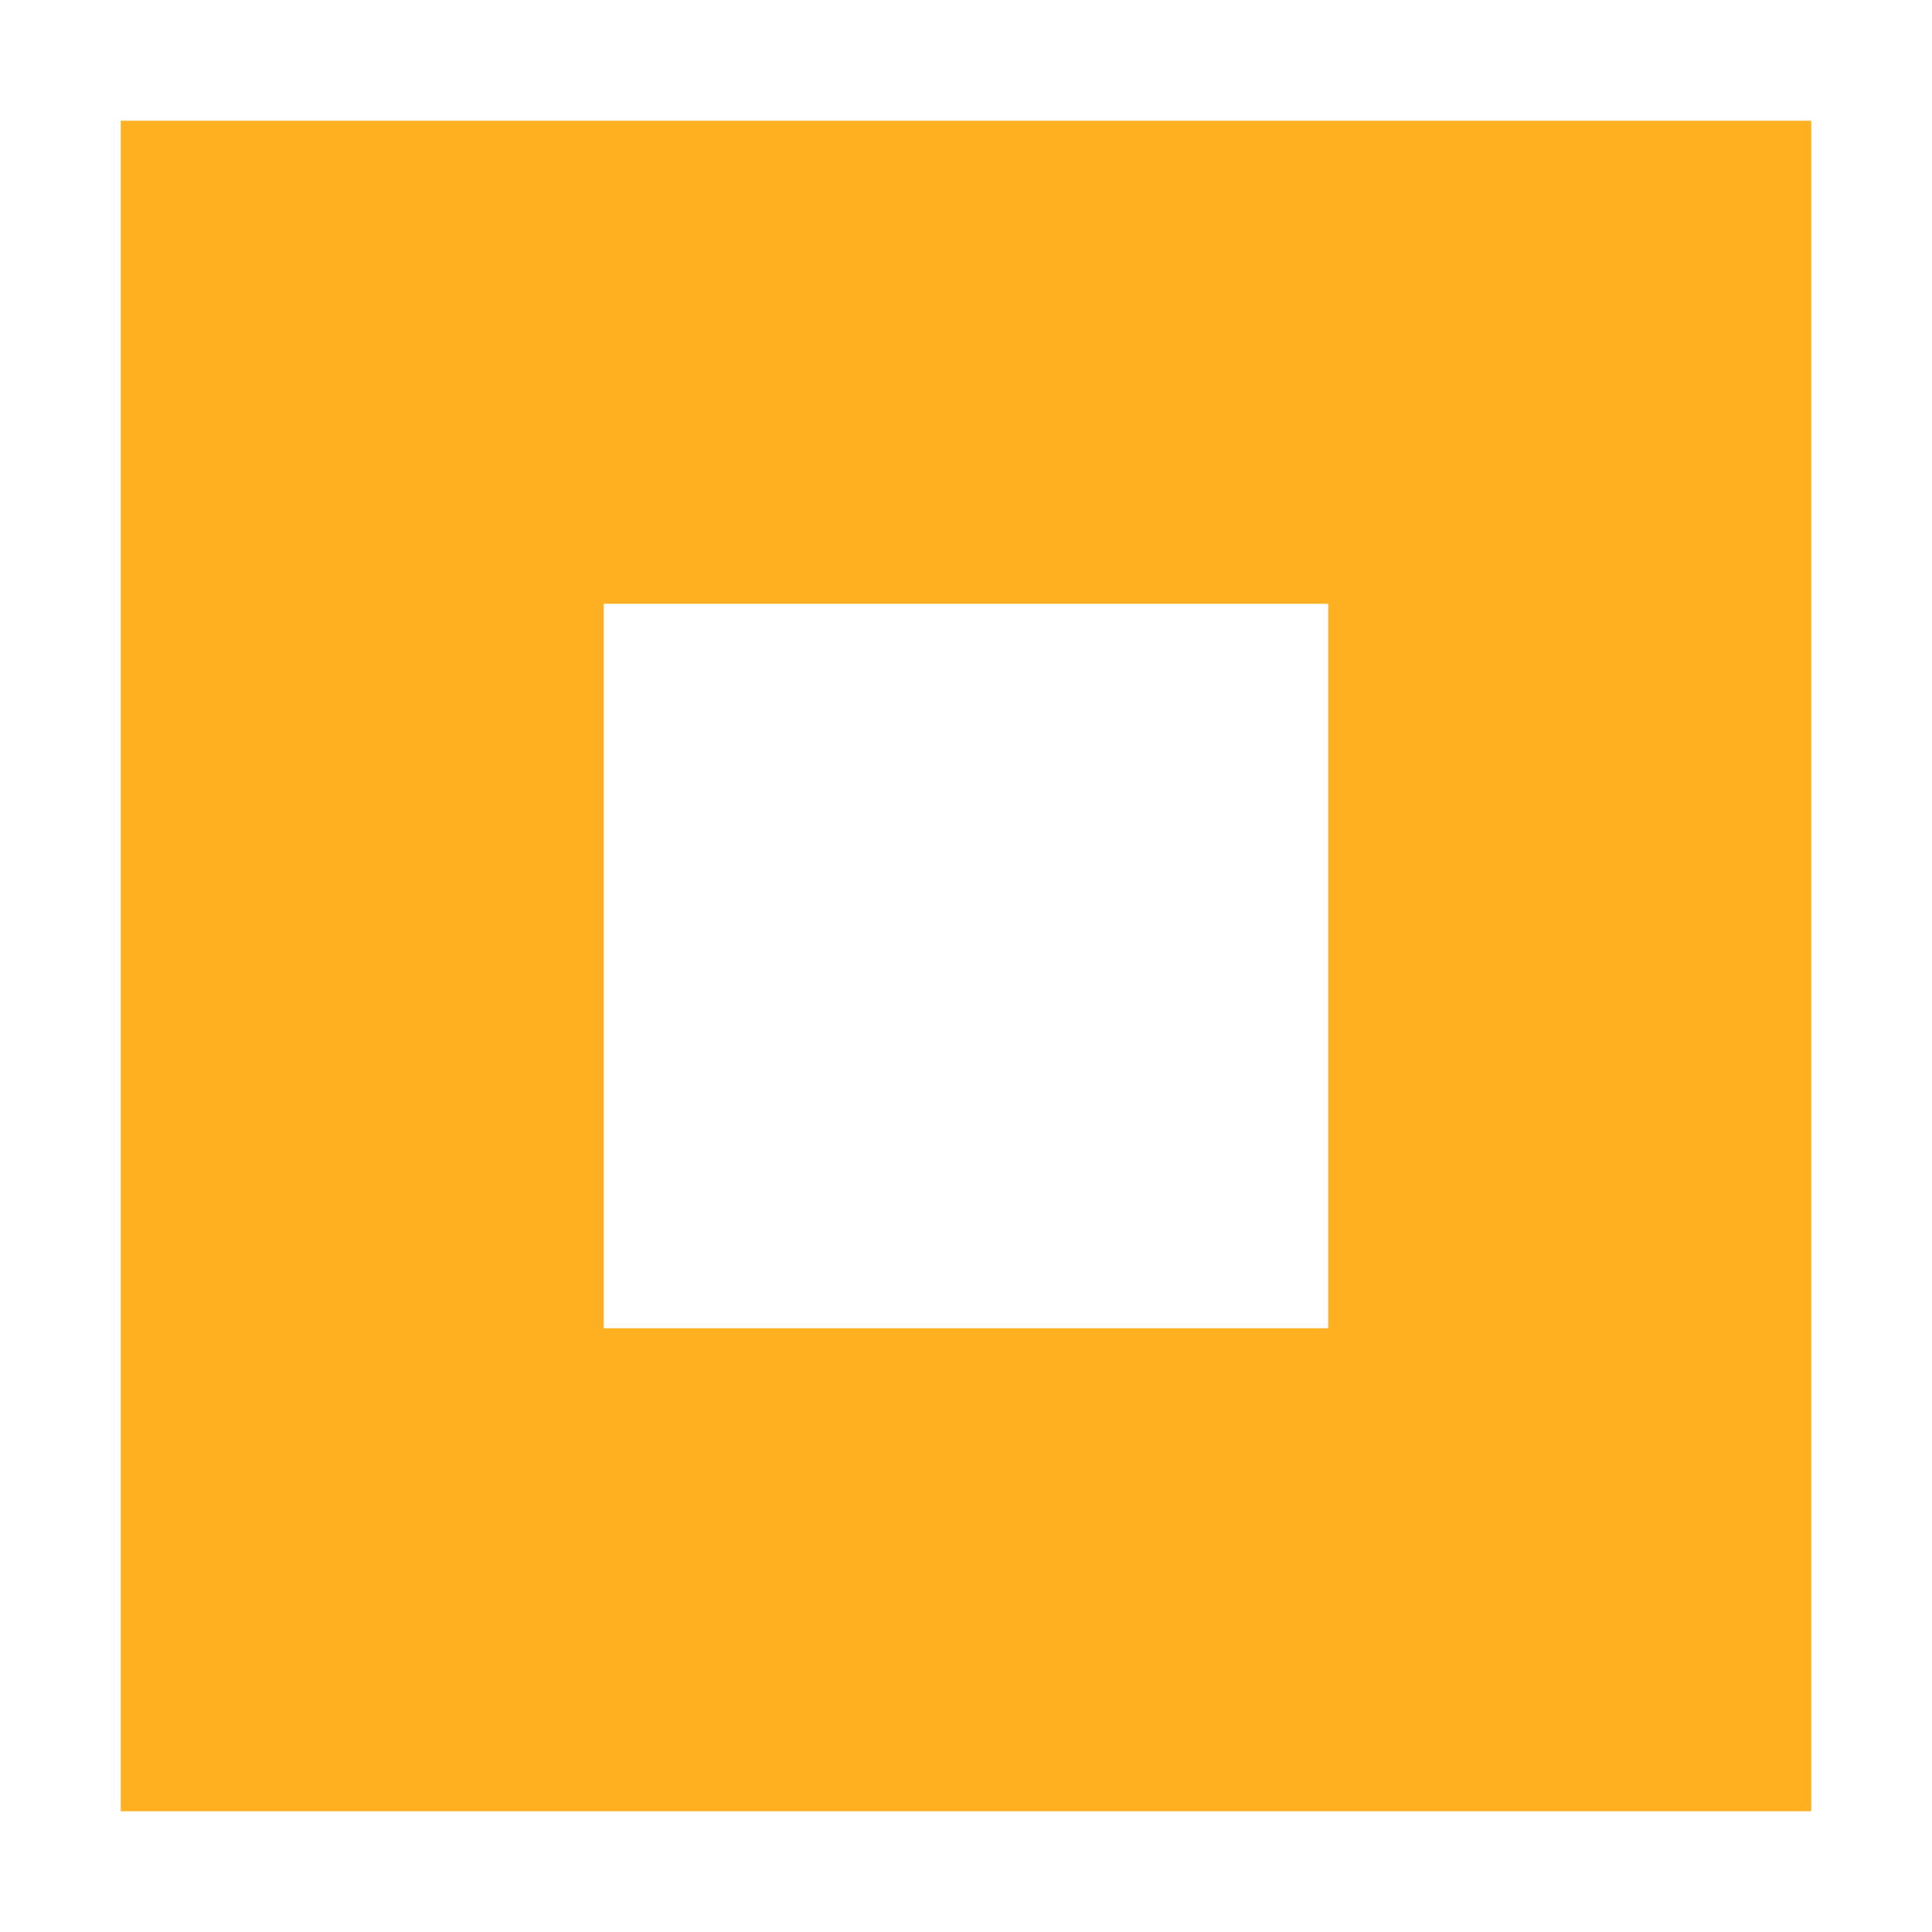
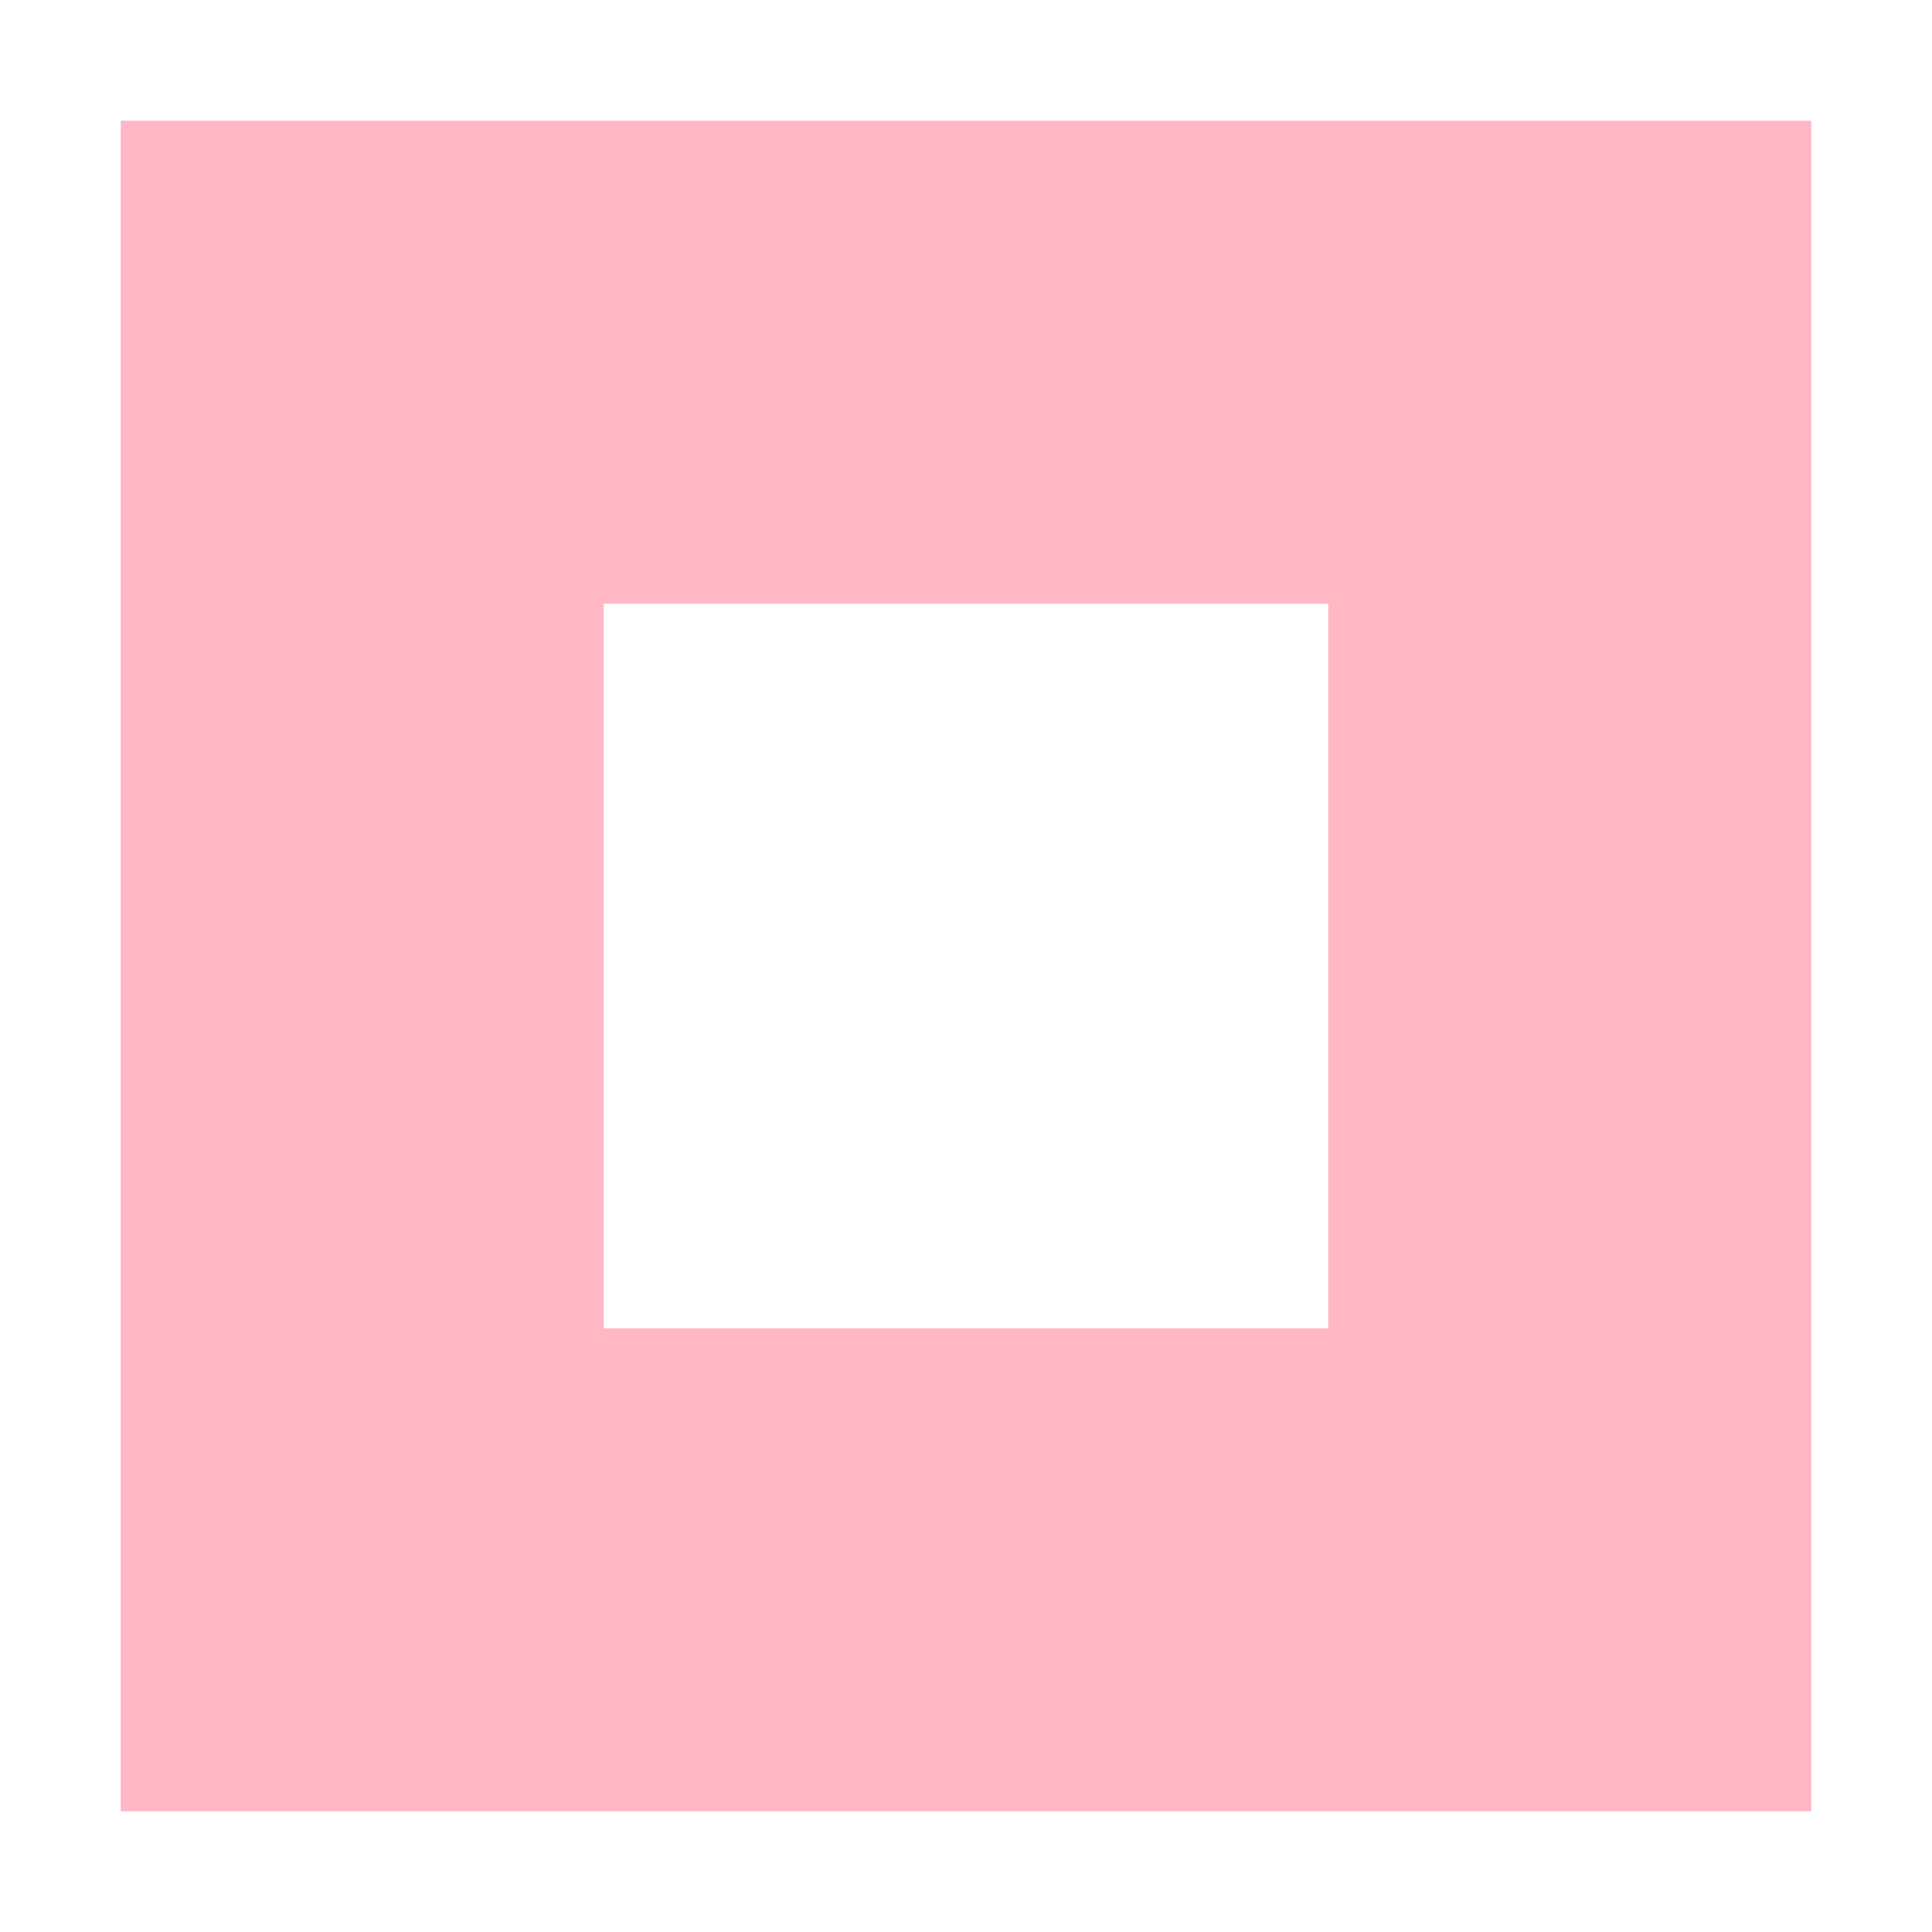
<svg xmlns="http://www.w3.org/2000/svg" viewBox="0 0 32 32" width="32" height="32" role="img" aria-label="Moolam">
-   <path fill="#FFB020" fill-rule="evenodd" d="M2 2h28v28H2z M10 10h12v12H10z" />
+   <path fill="#FFB7C5" fill-rule="evenodd" d="M2 2h28v28H2z M10 10h12v12H10z" />
</svg>
